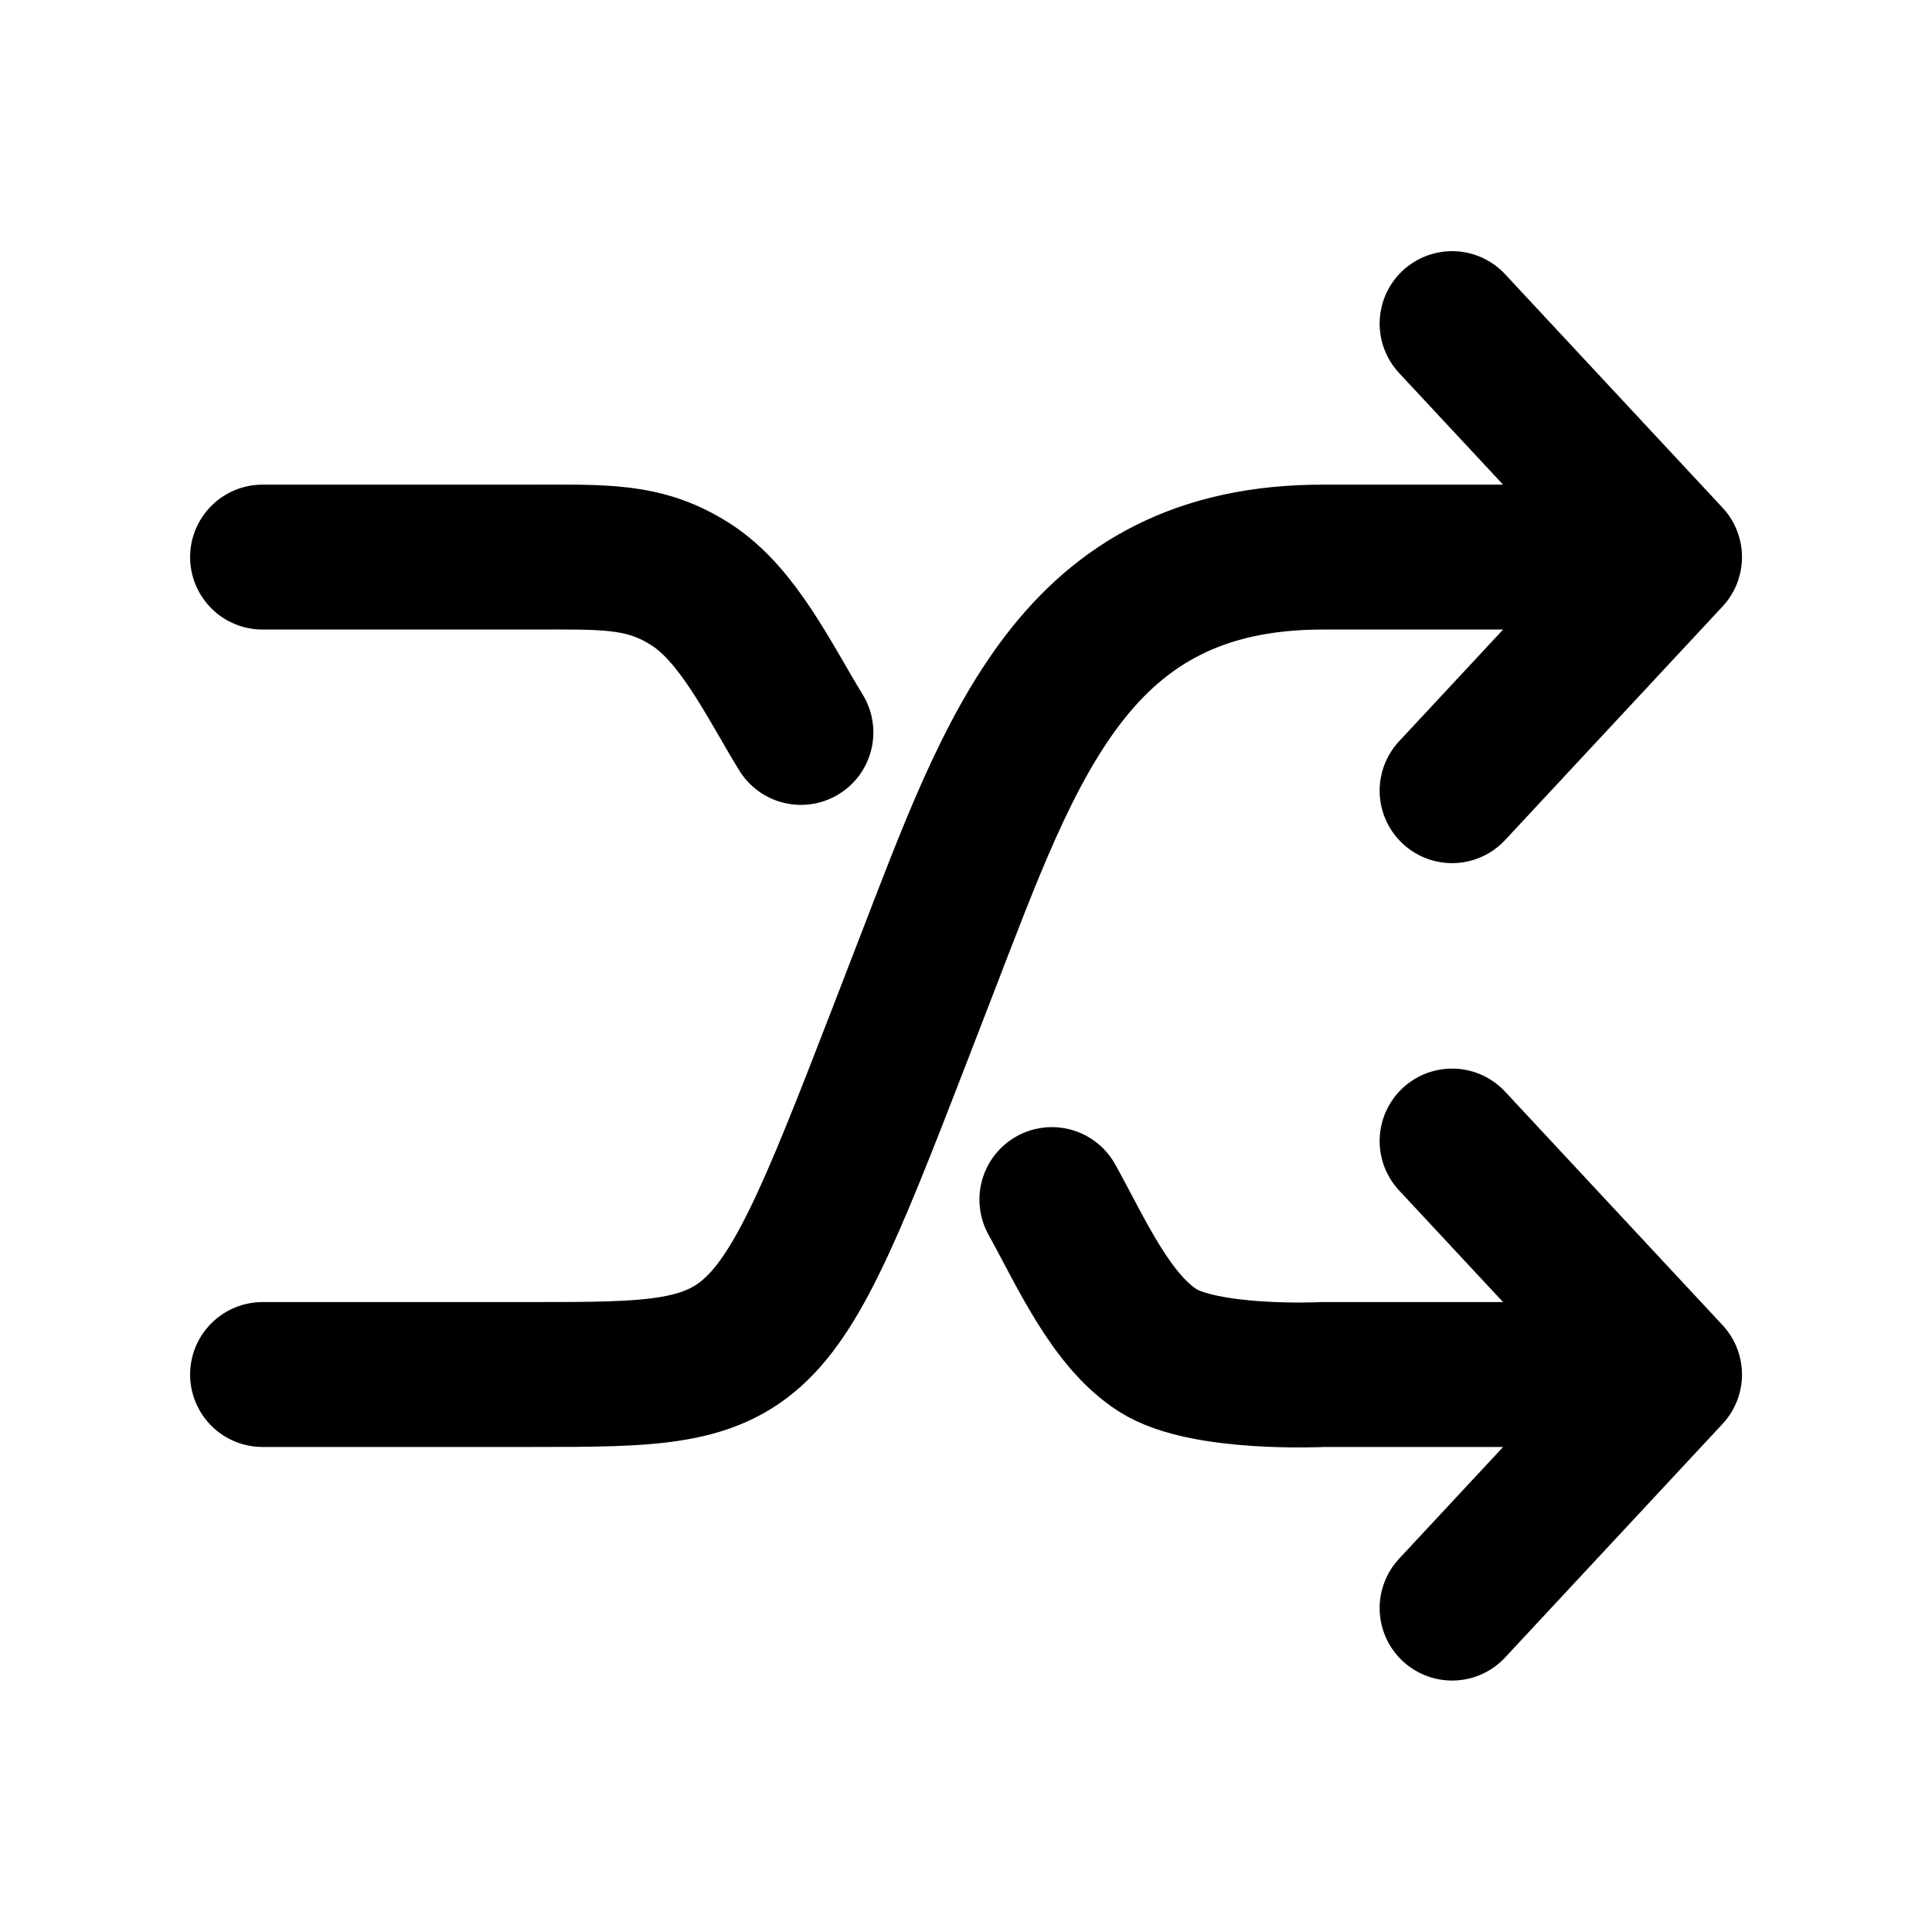
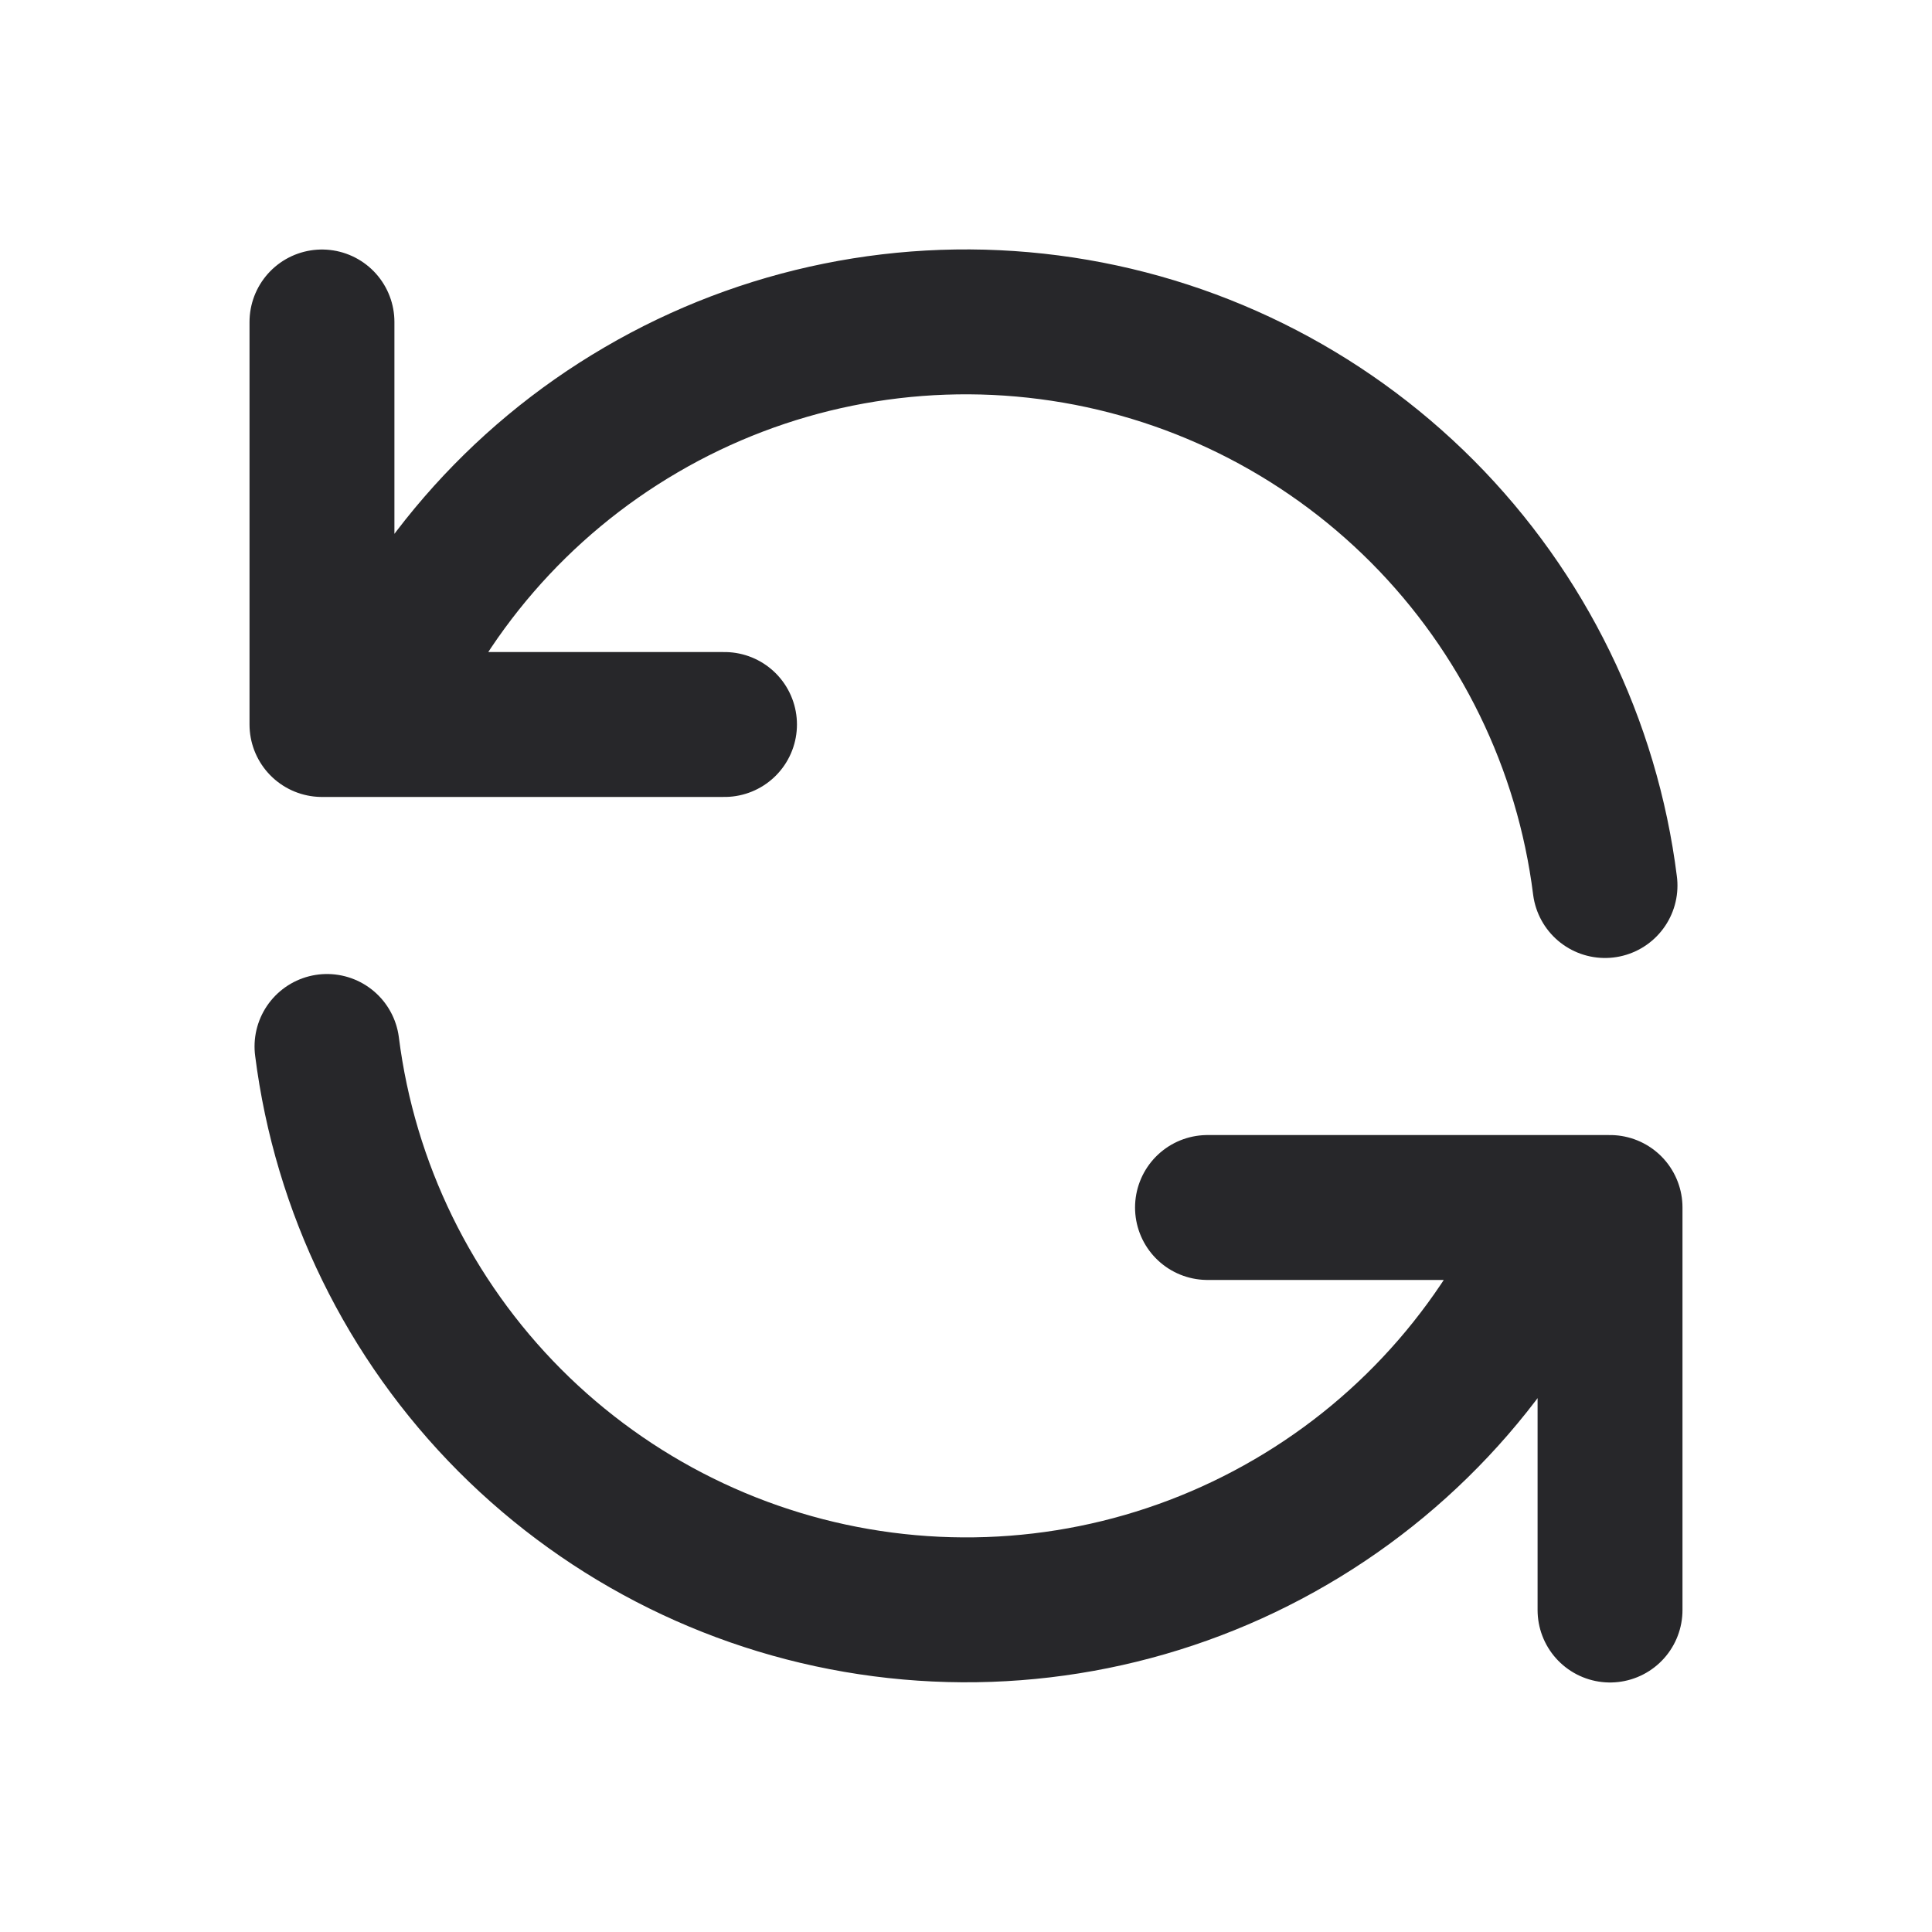
<svg xmlns="http://www.w3.org/2000/svg" width="20" height="20" viewBox="0 0 20 20" fill="none">
-   <path d="M8.291 7.582C7.958 7.037 7.641 6.367 7.157 6.054C6.673 5.741 6.257 5.767 5.487 5.767H2.718M17.283 5.767H13.693C11.128 5.767 10.473 7.715 9.59 9.998C7.954 14.229 8.051 14.229 5.487 14.229H2.718M17.283 5.767L15.032 3.35M17.283 5.767L15.032 8.185M10.889 12.418C11.197 12.975 11.498 13.665 11.982 13.977C12.466 14.29 13.693 14.229 13.693 14.229H17.283M17.283 14.229L15.032 11.812M17.283 14.229L15.032 16.647" stroke="black" stroke-width="1.5" stroke-linecap="round" stroke-linejoin="round" />
+   <path d="M3.333 3.333V7.5H3.818M3.818 7.5C4.372 6.132 5.363 4.986 6.638 4.242C7.912 3.497 9.397 3.197 10.861 3.388C12.324 3.578 13.683 4.249 14.725 5.295C15.766 6.341 16.431 7.702 16.615 9.167M3.818 7.5H7.5M16.667 16.667V12.5H16.183M16.183 12.5C15.629 13.867 14.637 15.013 13.362 15.756C12.088 16.5 10.603 16.8 9.14 16.609C7.677 16.419 6.319 15.748 5.277 14.703C4.236 13.658 3.57 12.297 3.385 10.833M16.183 12.5H12.5" stroke="#27272A" stroke-width="1.5" stroke-linecap="round" stroke-linejoin="round" />
</svg>
